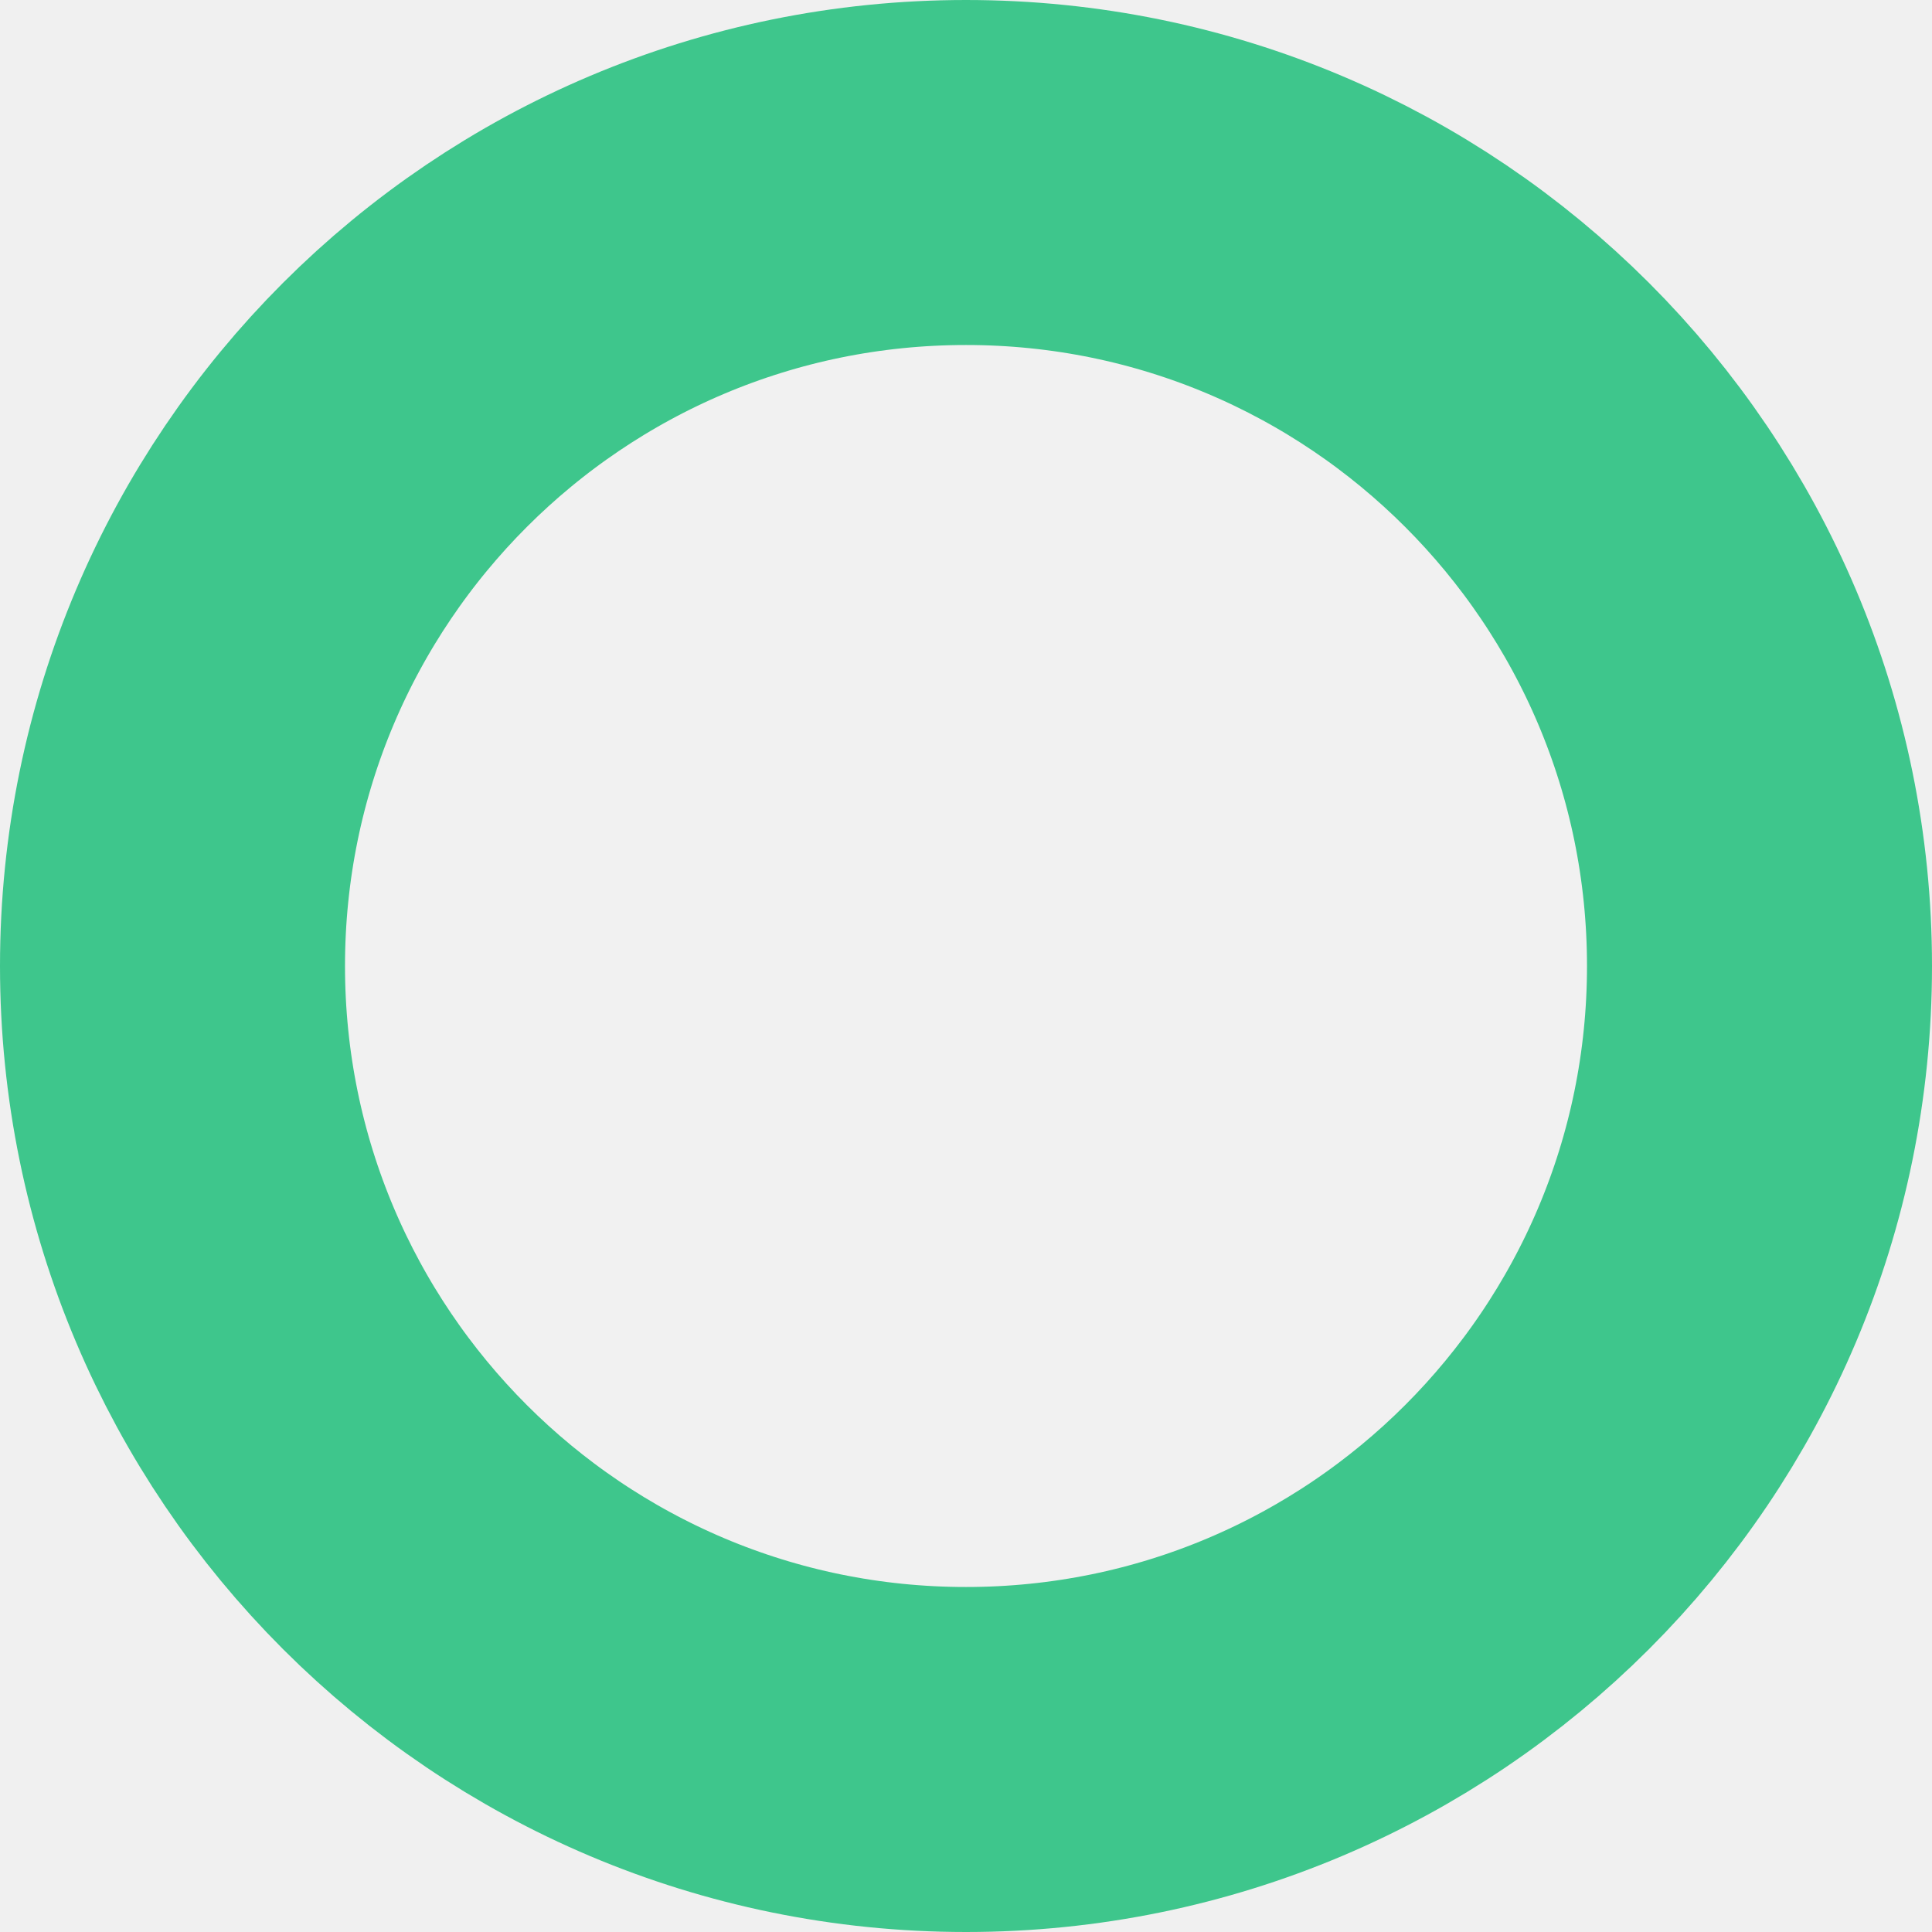
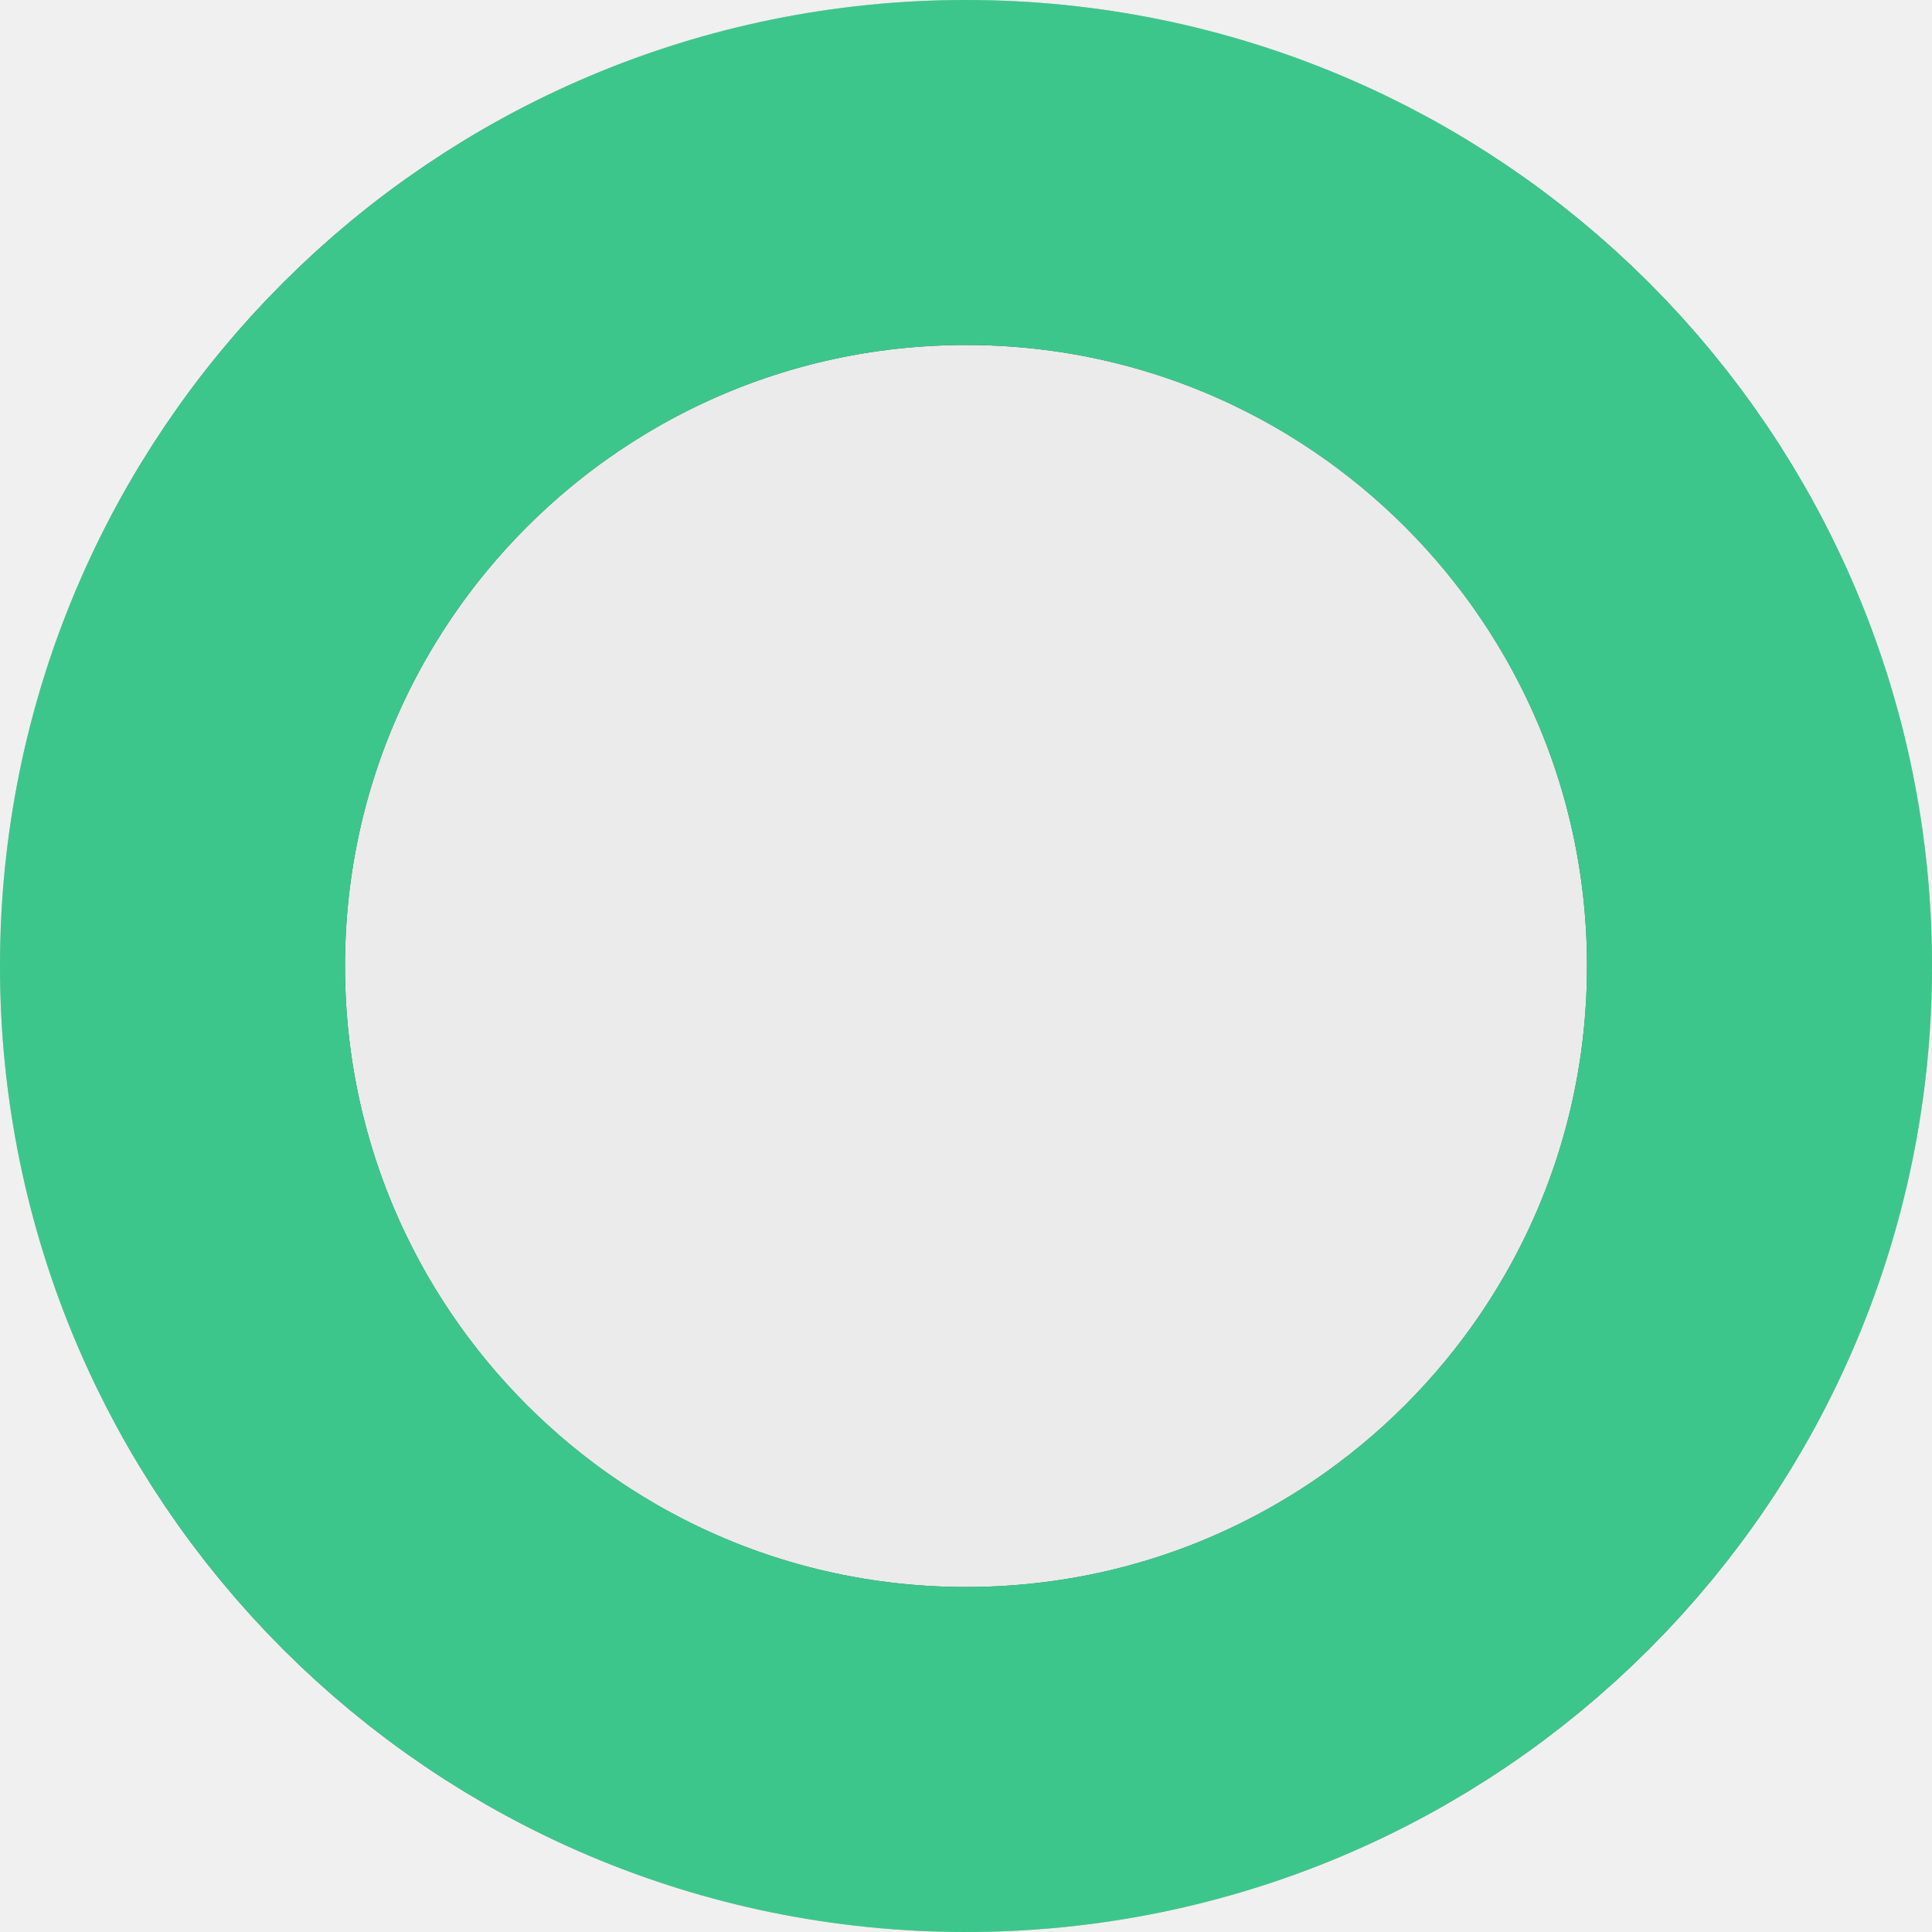
<svg xmlns="http://www.w3.org/2000/svg" width="84" height="84" viewBox="0 0 84 84" fill="none">
  <g filter="url(#filter0_b_96_8719)">
    <circle cx="42" cy="42" r="42" fill="white" fill-opacity="0.05" />
    <circle cx="42" cy="42" r="34.5" stroke="#3EC68C" stroke-width="15" />
  </g>
  <defs>
-     <filter id="filter0_b_96_8719" x="-11" y="-11" width="106" height="106" filterUnits="userSpaceOnUse" color-interpolation-filters="sRGB">
-       <feFlood flood-opacity="0" result="BackgroundImageFix" />
+     <filter id="filter0_b_96_8719" x="-11" y="-11" width="106" height="106" filterUnits="userSpaceOnUse" colorInterpolationFilters="sRGB">
+       <feFlood floodOpacity="0" result="BackgroundImageFix" />
      <feGaussianBlur in="BackgroundImageFix" stdDeviation="5.5" />
      <feComposite in2="SourceAlpha" operator="in" result="effect1_backgroundBlur_96_8719" />
      <feBlend mode="normal" in="SourceGraphic" in2="effect1_backgroundBlur_96_8719" result="shape" />
    </filter>
  </defs>
</svg>
